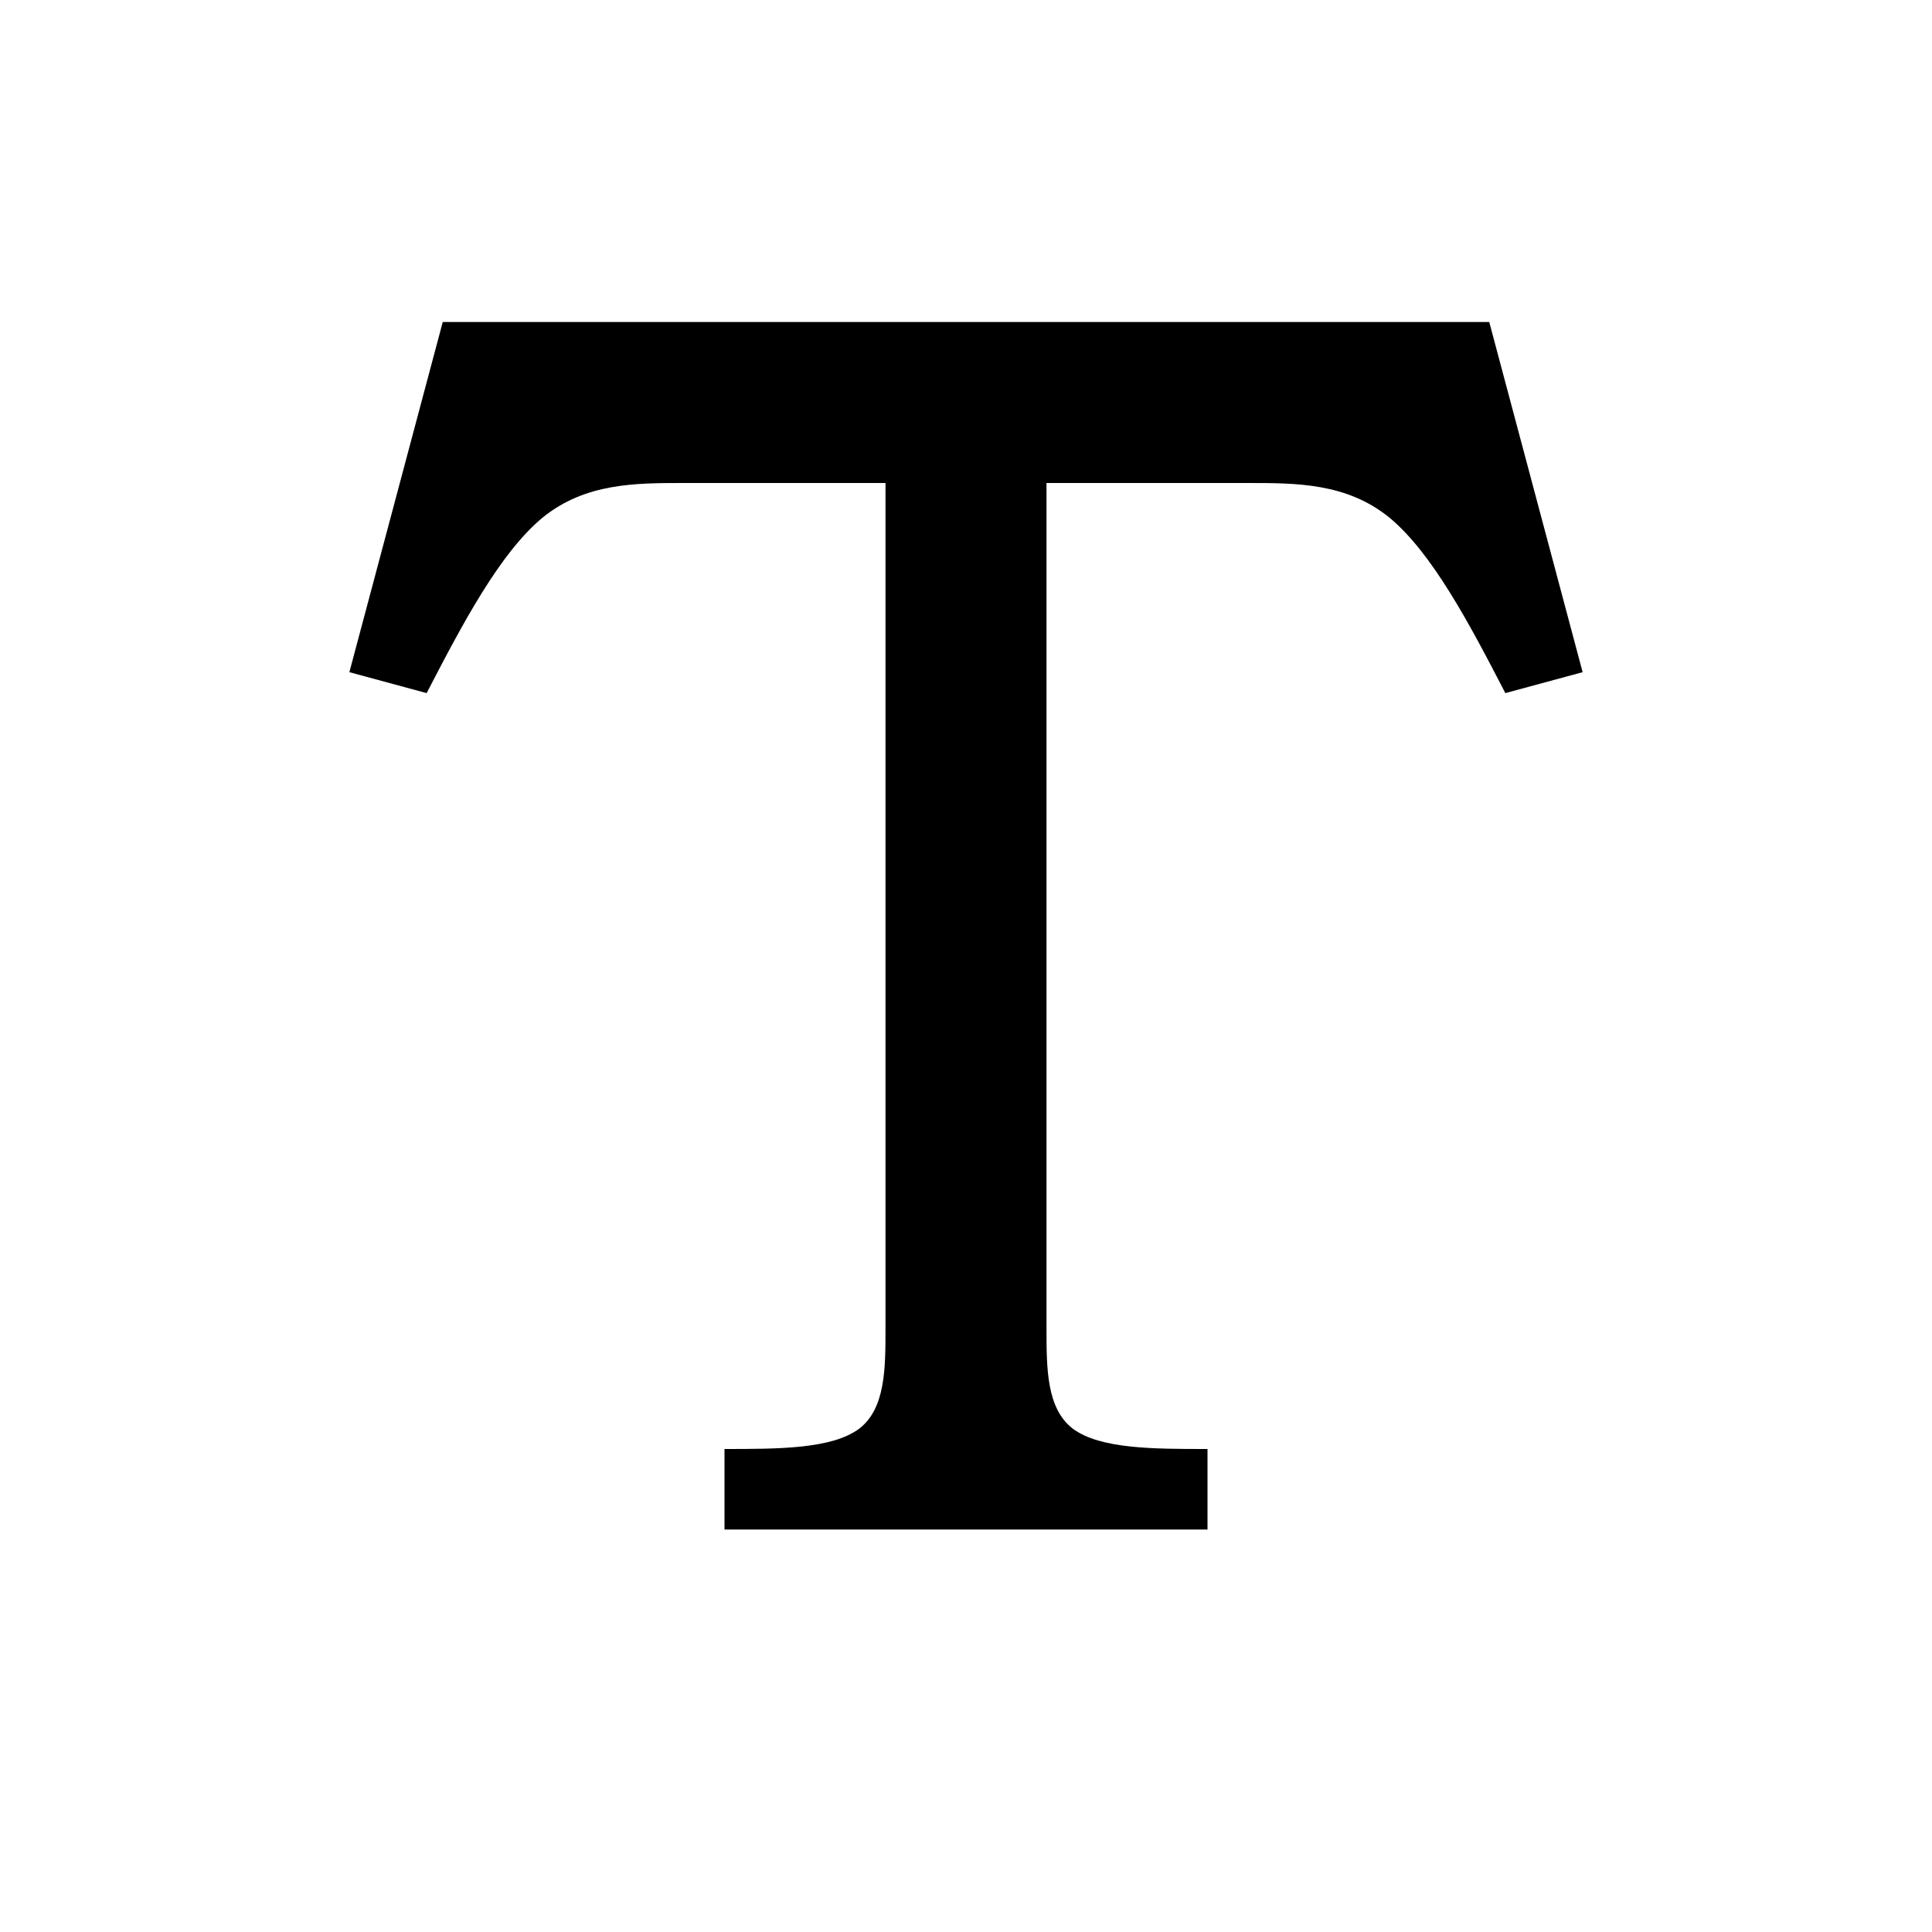
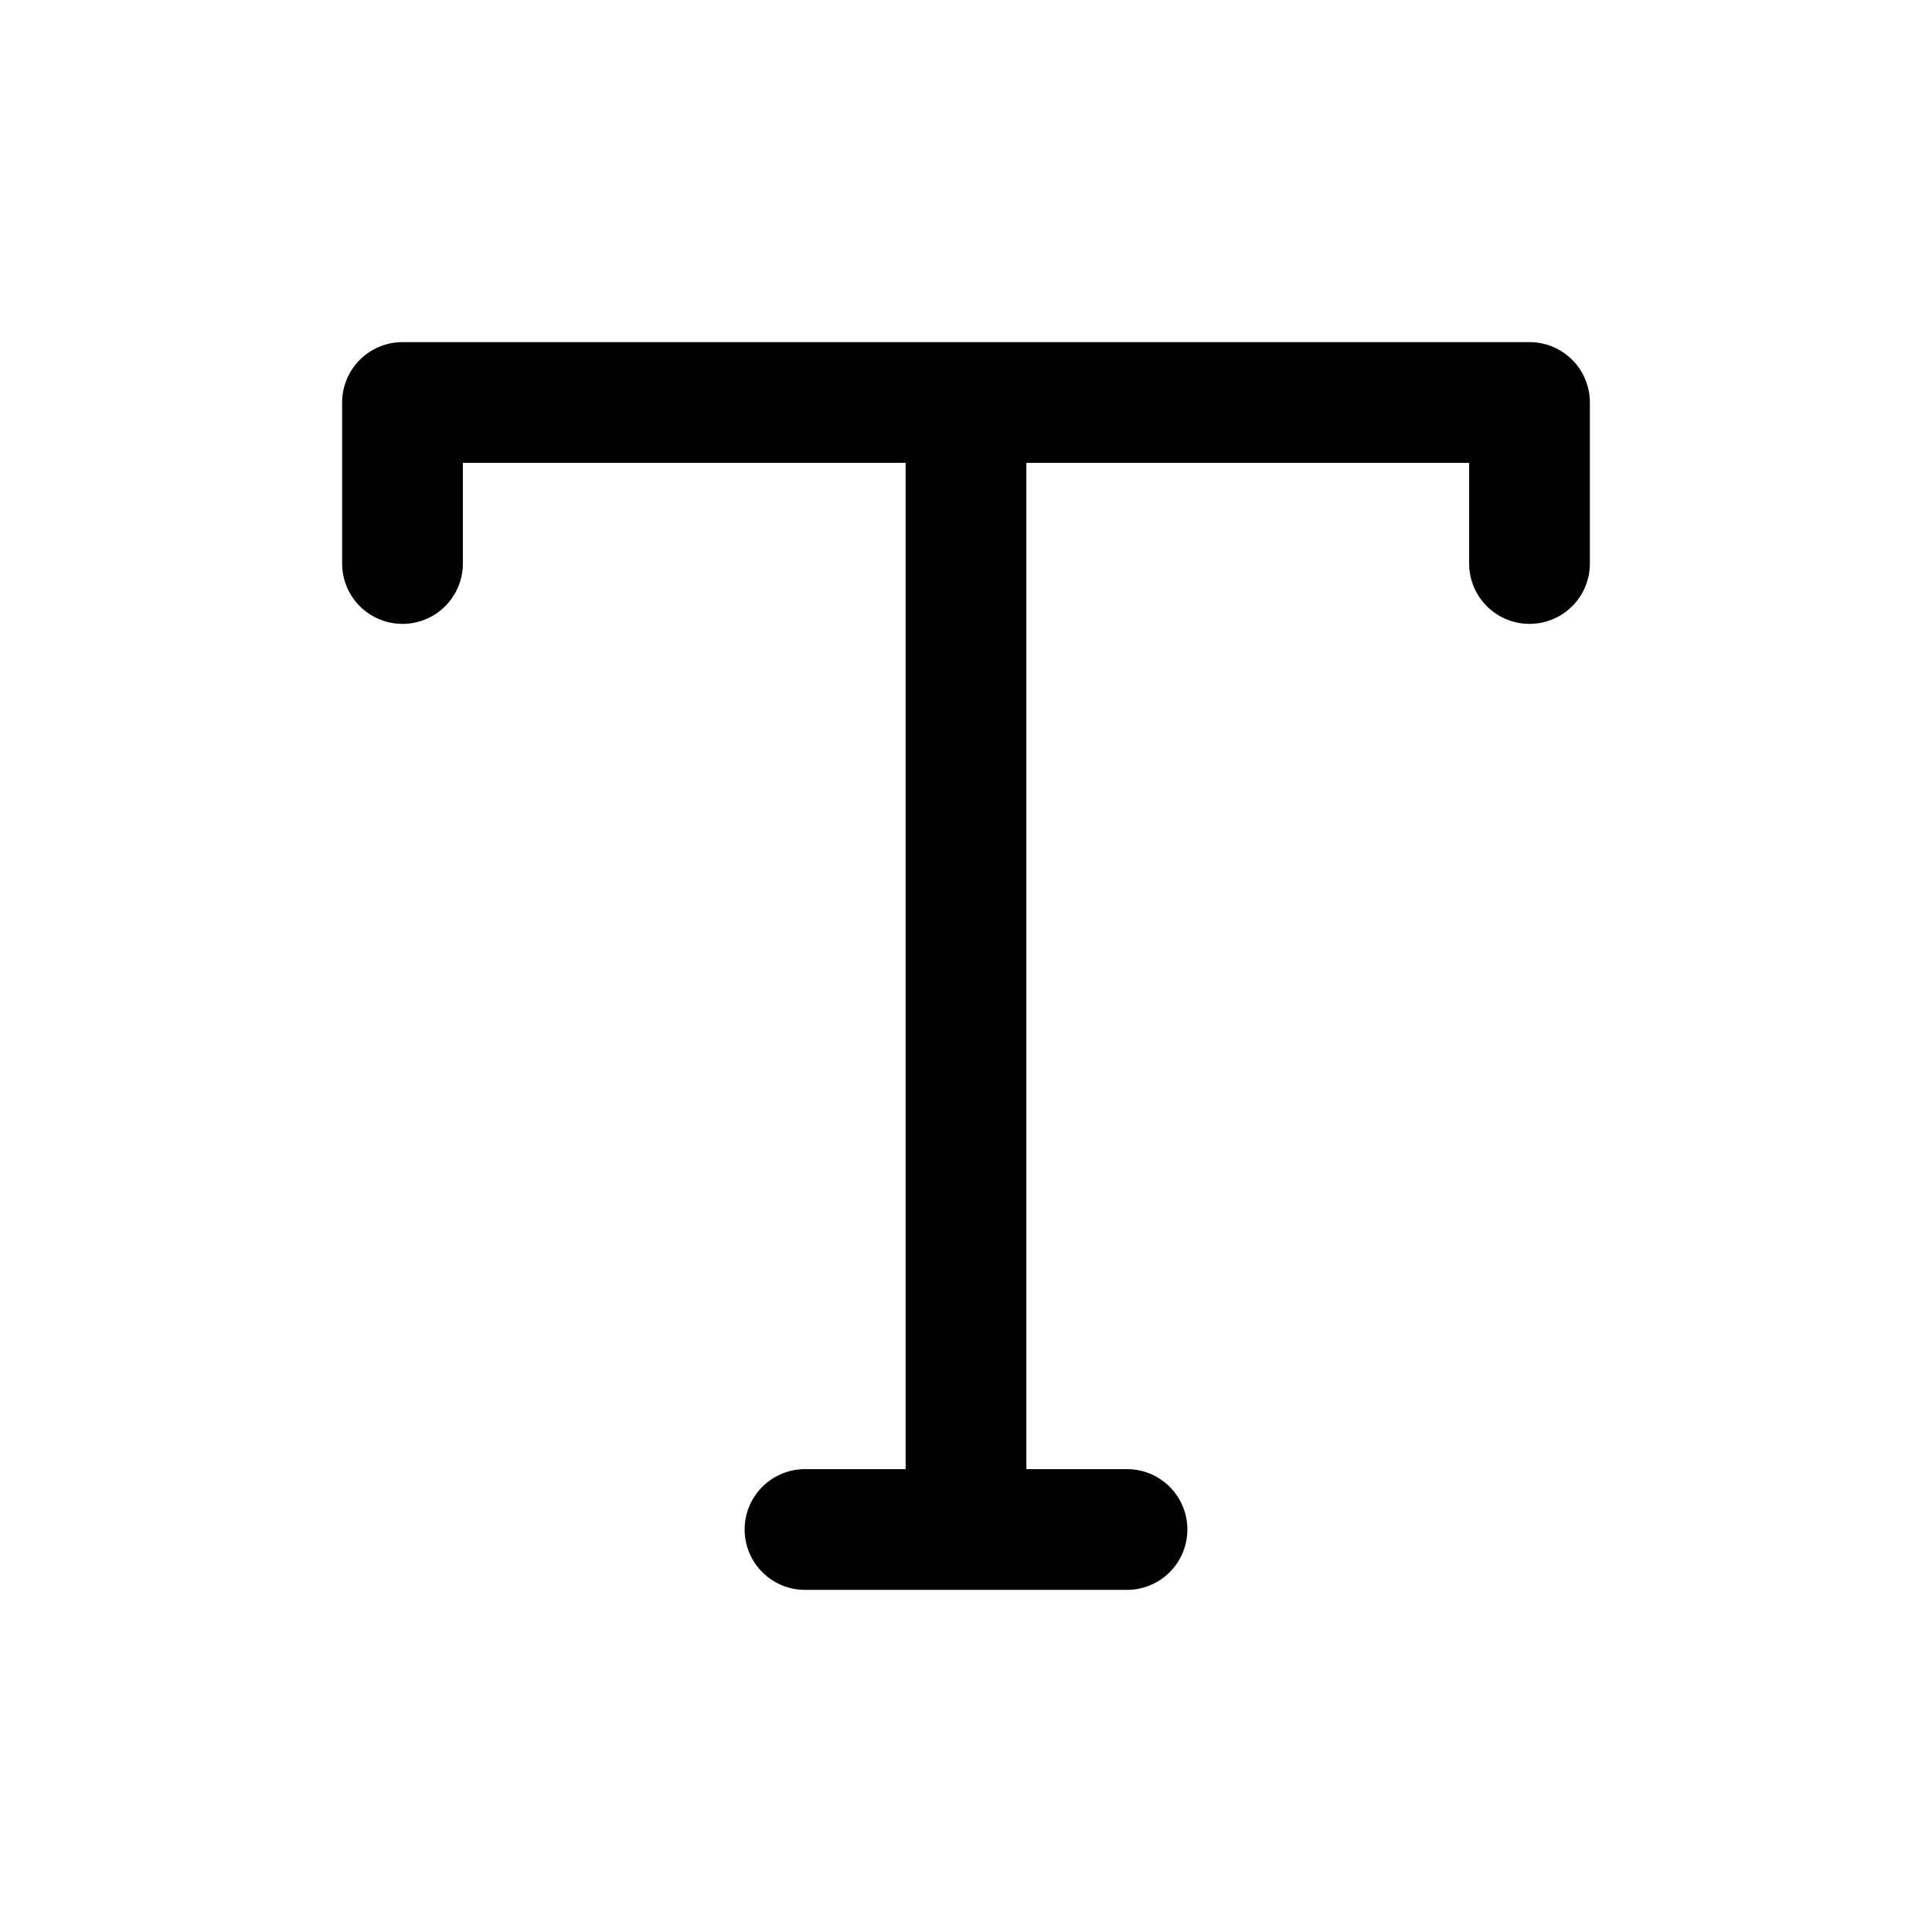
<svg xmlns="http://www.w3.org/2000/svg" width="24" height="24" viewBox="0 0 24 24">
-   <path fill="currentColor" d="m18.5 4l1.16 4.35l-.96.26c-.45-.87-.91-1.74-1.44-2.18C16.73 6 16.11 6 15.5 6H13v10.5c0 .5 0 1 .33 1.25c.34.25 1 .25 1.67.25v1H9v-1c.67 0 1.33 0 1.67-.25c.33-.25.33-.75.33-1.25V6H8.5c-.61 0-1.23 0-1.76.43c-.53.44-.99 1.31-1.44 2.18l-.96-.26L5.5 4z" />
+   <path fill="none" stroke="currentColor" stroke-linecap="round" stroke-linejoin="round" stroke-width="1.5" d="M19 7V5H5v2m7-2v14m0 0h-2m2 0h2" />
</svg>
